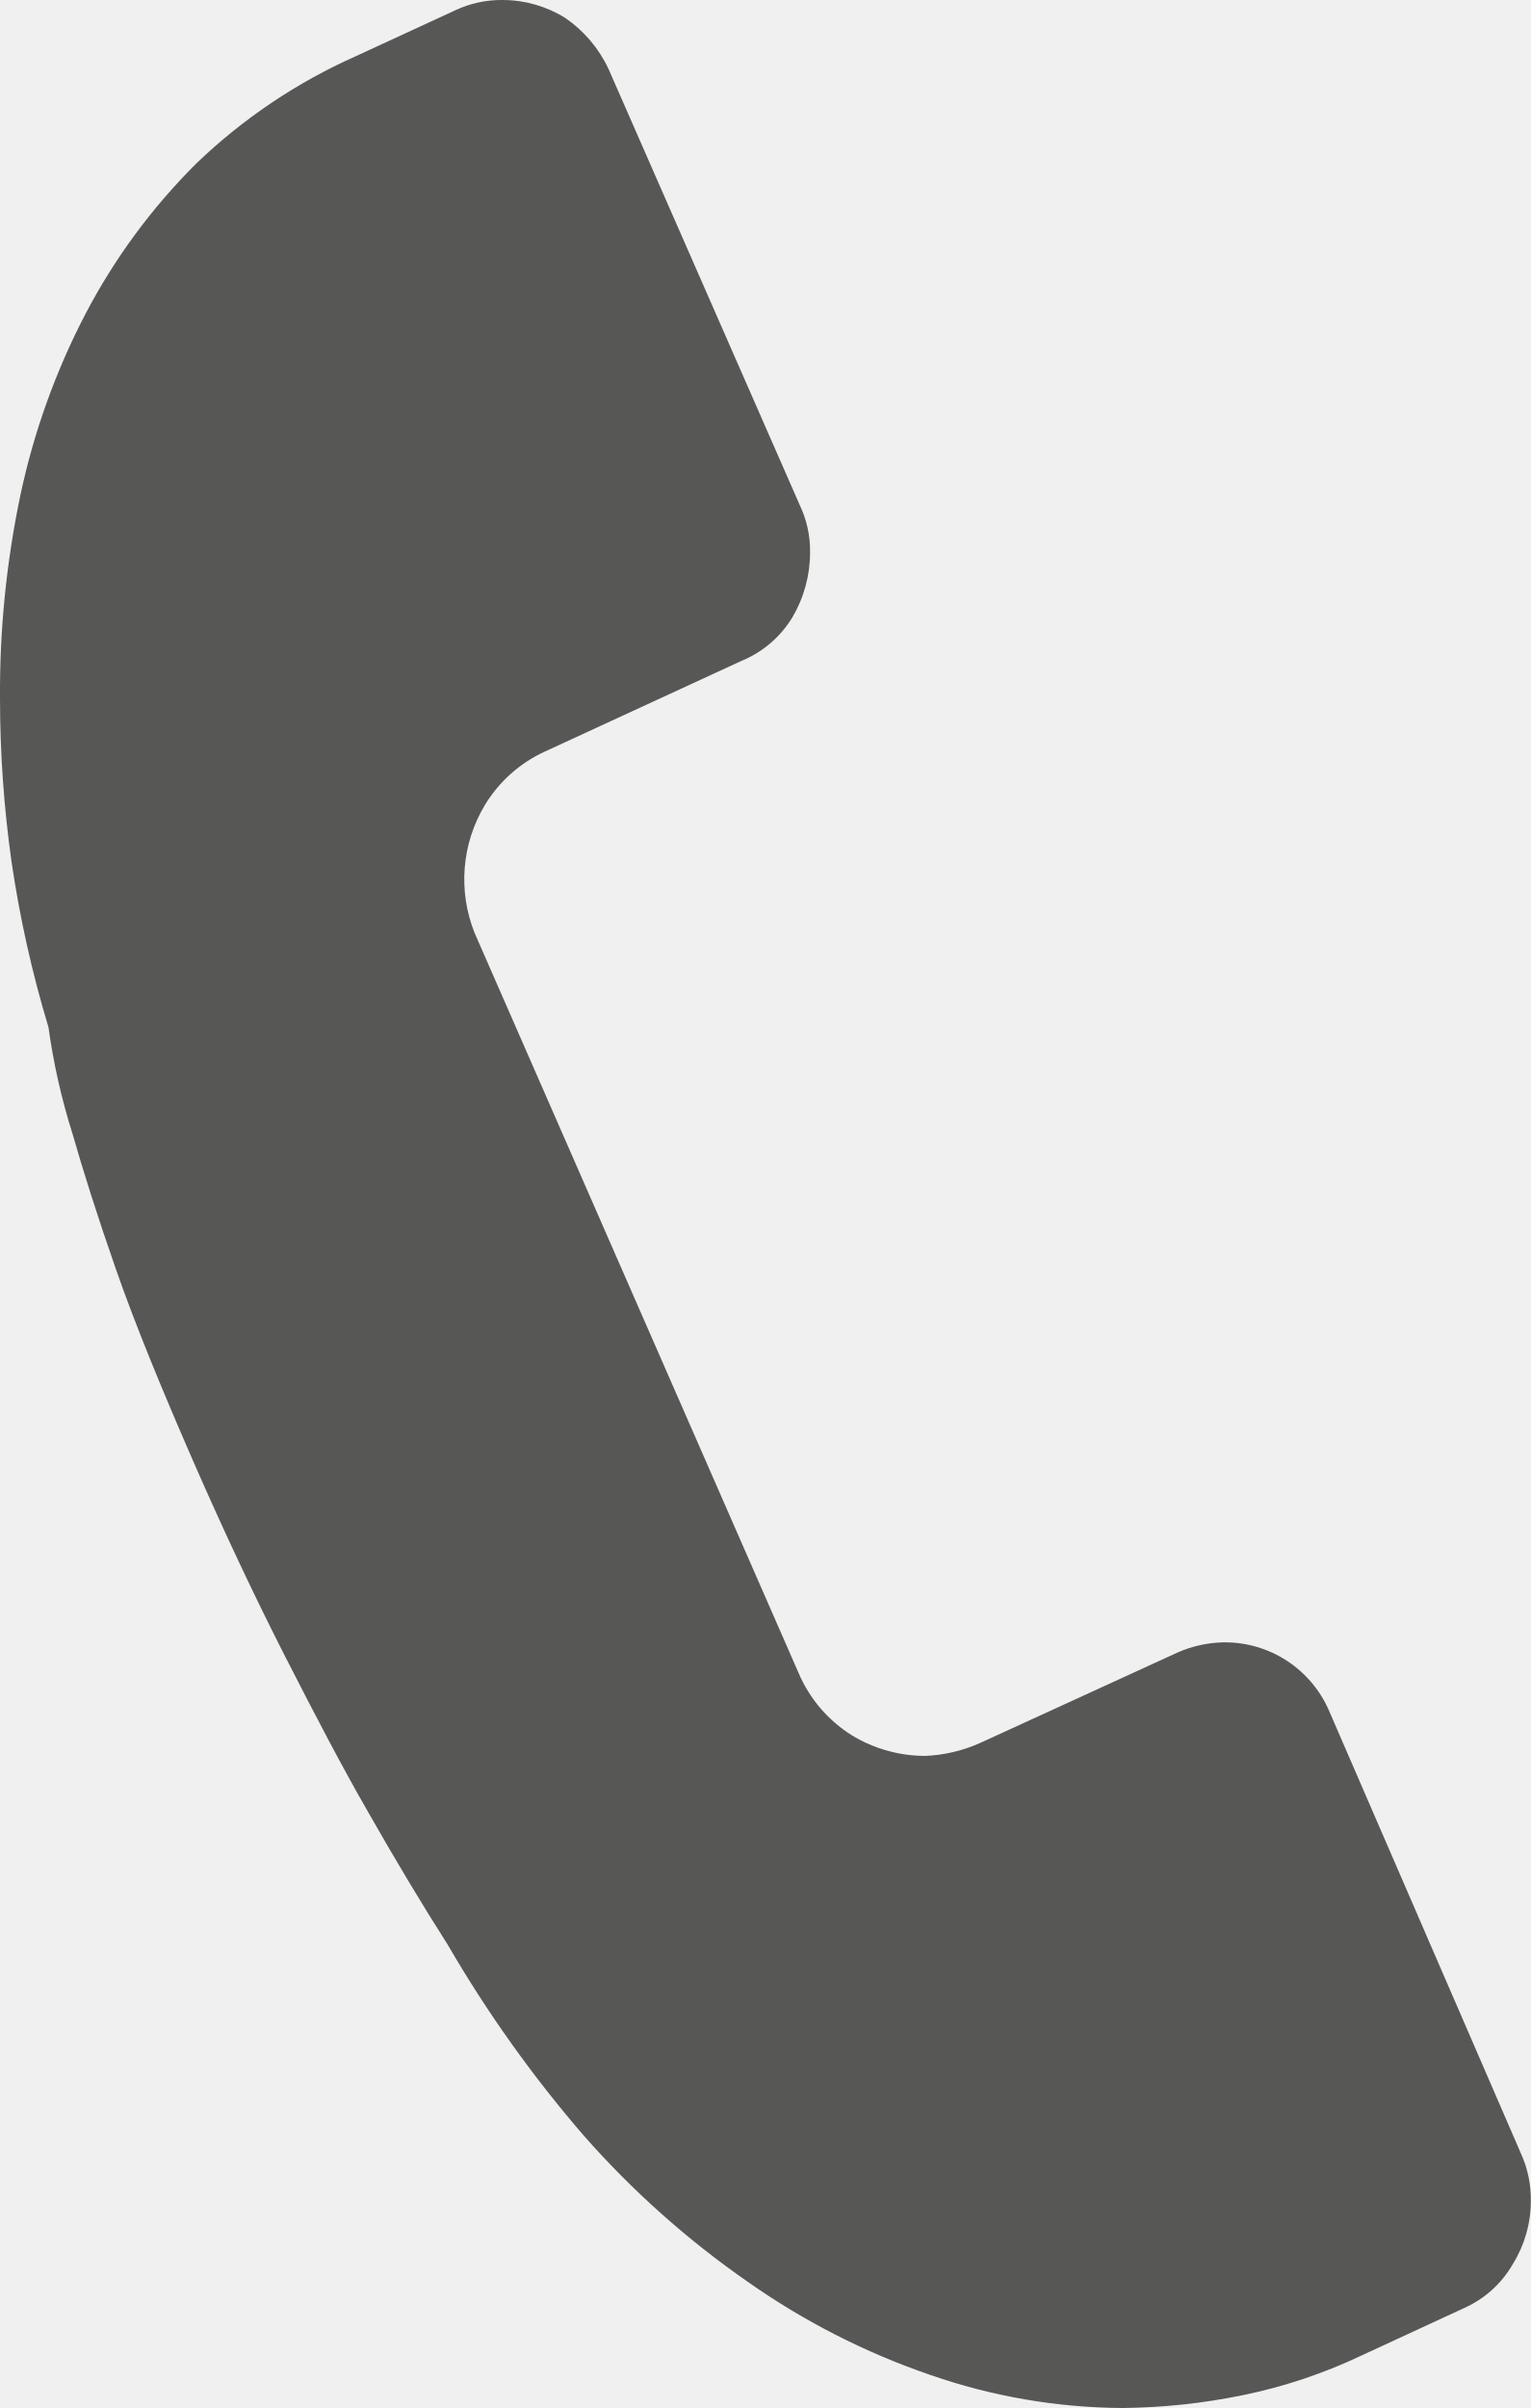
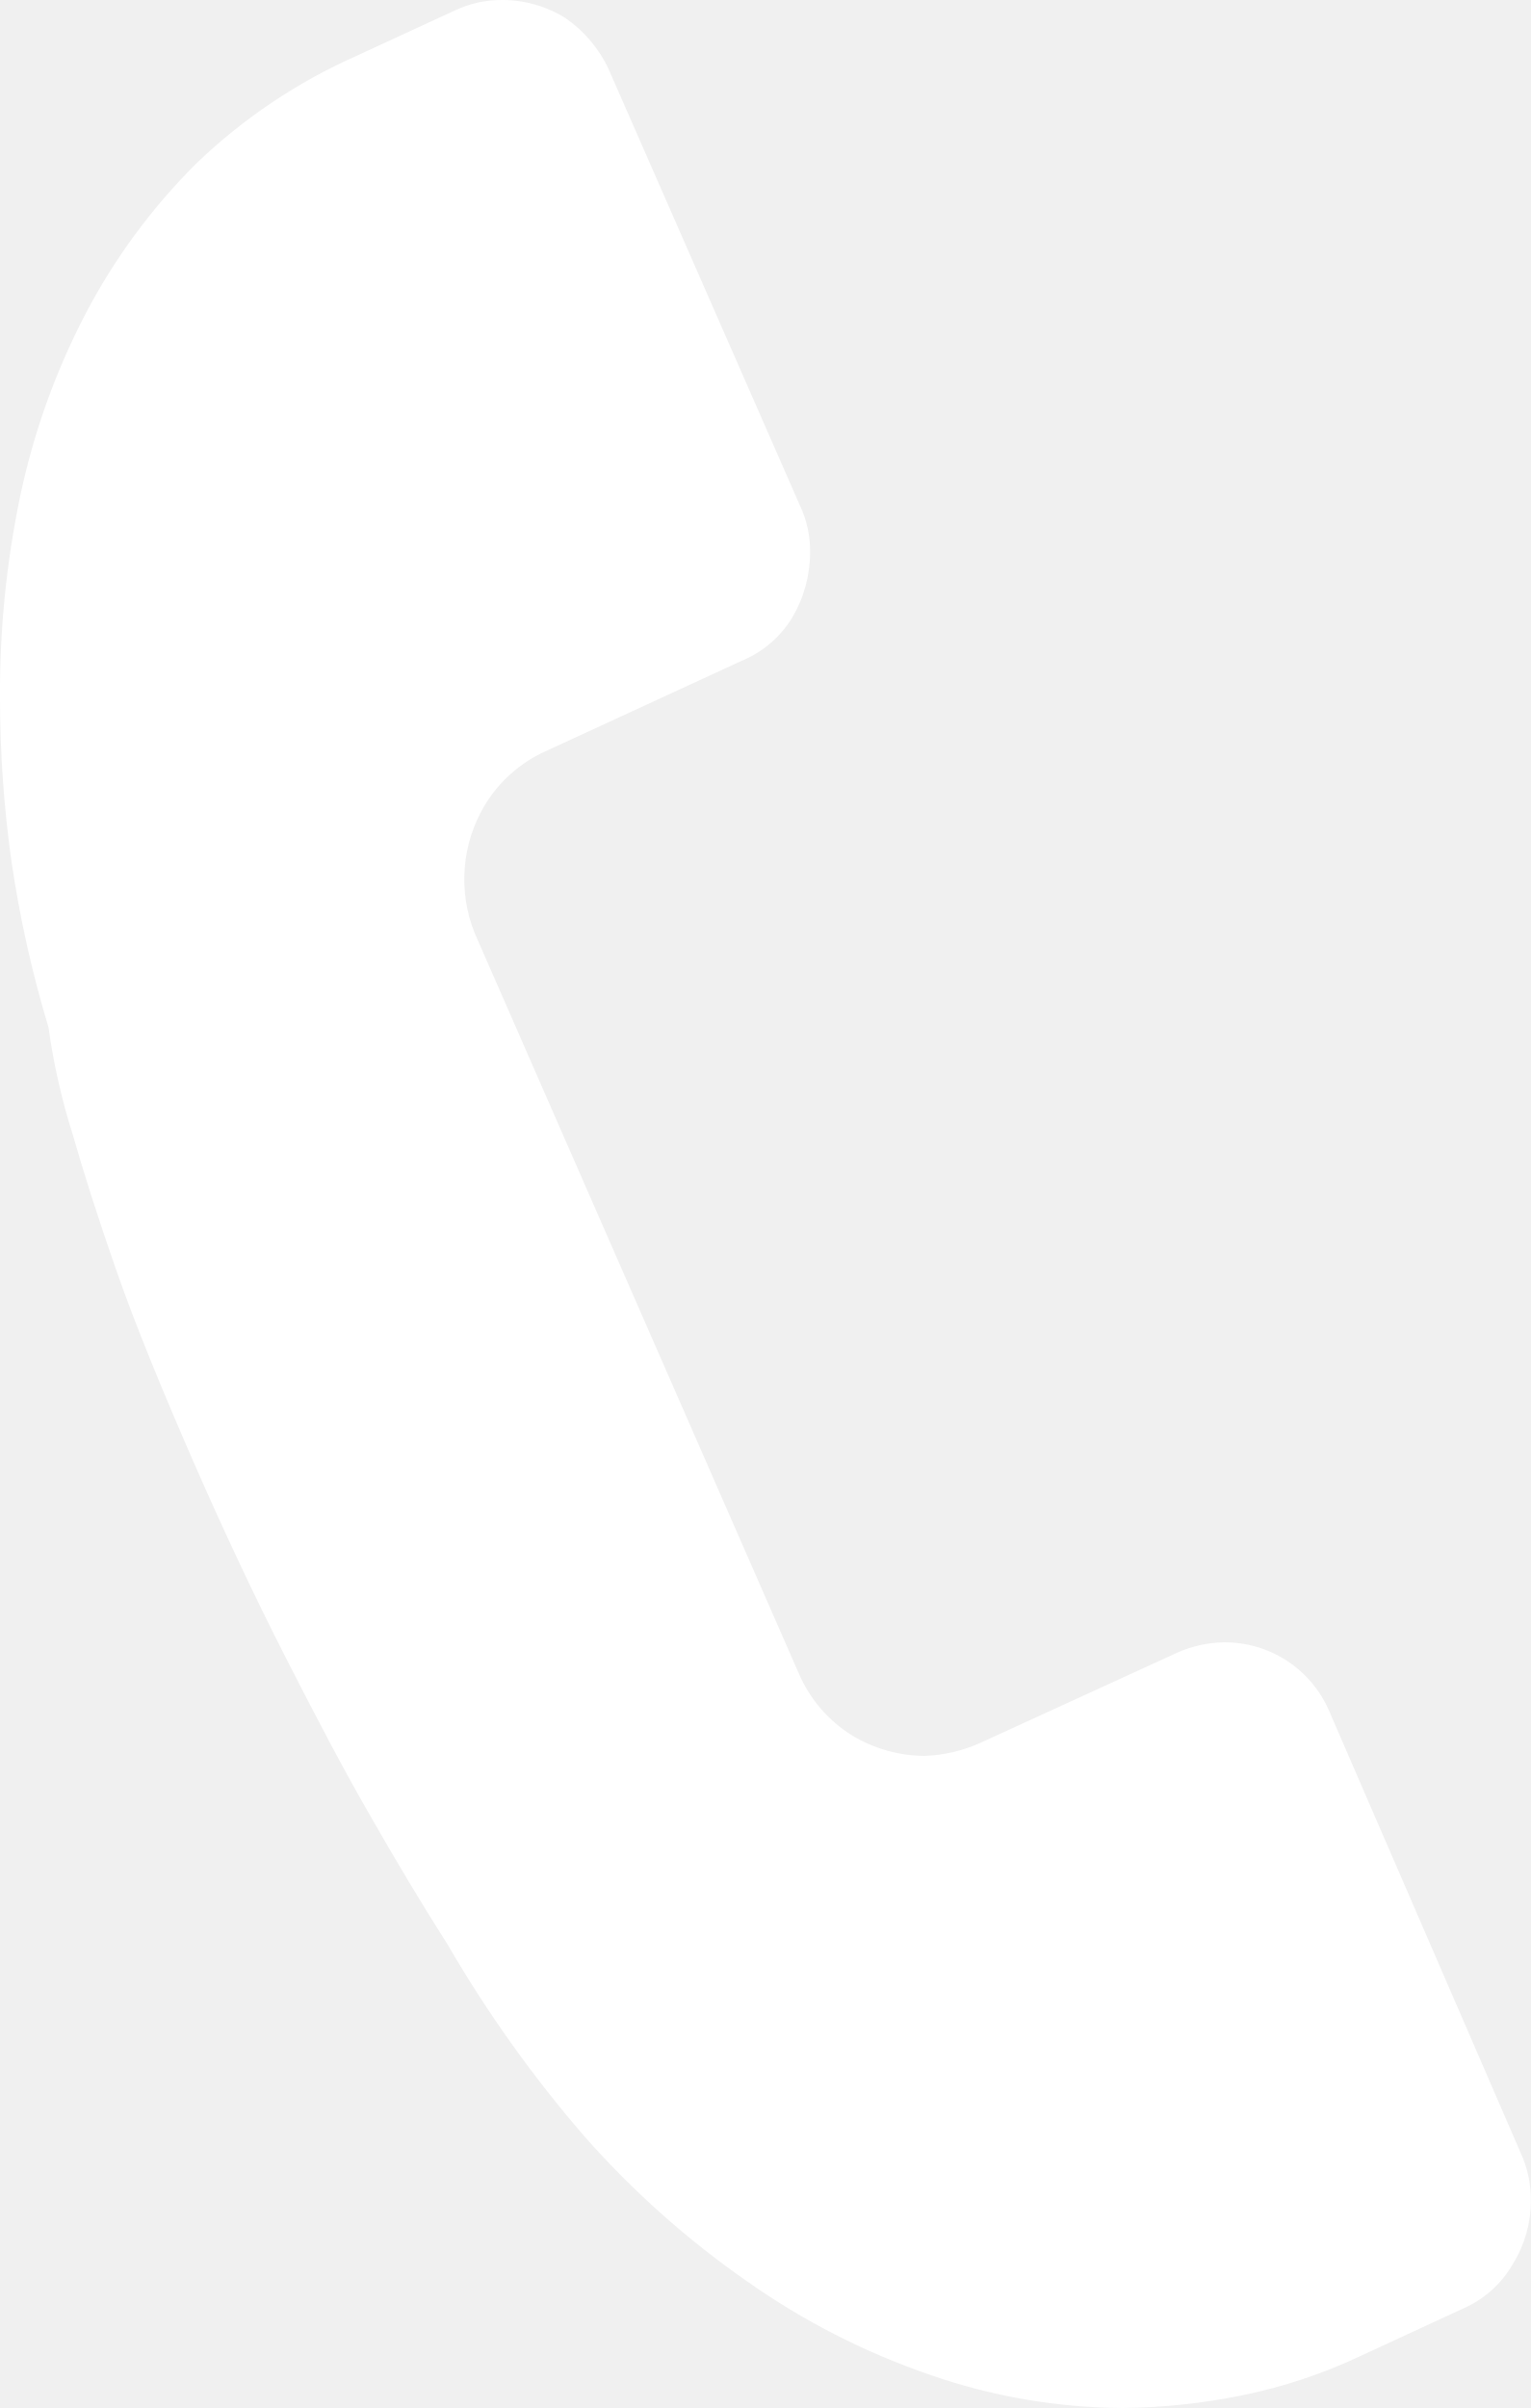
<svg xmlns="http://www.w3.org/2000/svg" viewBox="0 0 12 18.87">
-   <path fill="#575756" d="M1850.05,83.28a.87.87,0,0,1,.08.38.93.93,0,0,1-.14.49.83.83,0,0,1-.39.35l-.8.37a4.07,4.07,0,0,1-.93.31,4.92,4.92,0,0,1-.94.1,4.66,4.66,0,0,1-1.51-.26,5.69,5.69,0,0,1-1.43-.73,7.13,7.13,0,0,1-1.28-1.14,9.85,9.85,0,0,1-1.07-1.5q-.3-.47-.63-1.05c-.19-.33-.4-.73-.64-1.2s-.49-1-.73-1.55-.45-1.06-.6-1.49-.26-.78-.34-1.06a5.07,5.07,0,0,1-.19-.84,9,9,0,0,1-.29-1.3,9.18,9.18,0,0,1-.09-1.28,7.52,7.52,0,0,1,.16-1.59,5.58,5.58,0,0,1,.51-1.42,4.8,4.8,0,0,1,.87-1.18,4.36,4.36,0,0,1,1.25-.84l.78-.36a.85.85,0,0,1,.37-.08.93.93,0,0,1,.49.14,1,1,0,0,1,.34.4l1.5,3.42a.83.83,0,0,1,.08.37,1,1,0,0,1-.14.51.84.84,0,0,1-.4.34l-1.54.71a1.07,1.07,0,0,0-.47.42,1.13,1.13,0,0,0-.08,1l2.54,5.8a1.07,1.07,0,0,0,.42.49,1.11,1.11,0,0,0,.57.16,1.17,1.17,0,0,0,.43-.1l1.55-.71a.94.94,0,0,1,.36-.08.89.89,0,0,1,.83.54Z" transform="translate(-1838.13 -66.41)" />
+   <path fill="#fff" d="M1850.05,83.28a.87.87,0,0,1,.08.38.93.93,0,0,1-.14.49.83.83,0,0,1-.39.35l-.8.37a4.07,4.07,0,0,1-.93.31,4.92,4.92,0,0,1-.94.1,4.66,4.66,0,0,1-1.51-.26,5.69,5.69,0,0,1-1.43-.73,7.13,7.13,0,0,1-1.28-1.14,9.85,9.85,0,0,1-1.07-1.5q-.3-.47-.63-1.05c-.19-.33-.4-.73-.64-1.2s-.49-1-.73-1.55-.45-1.06-.6-1.49-.26-.78-.34-1.06a5.07,5.07,0,0,1-.19-.84,9,9,0,0,1-.29-1.3,9.18,9.18,0,0,1-.09-1.28,7.52,7.52,0,0,1,.16-1.59,5.58,5.58,0,0,1,.51-1.42,4.8,4.8,0,0,1,.87-1.18,4.36,4.36,0,0,1,1.25-.84l.78-.36a.85.85,0,0,1,.37-.08.93.93,0,0,1,.49.14,1,1,0,0,1,.34.4l1.5,3.42a.83.83,0,0,1,.08.37,1,1,0,0,1-.14.51.84.84,0,0,1-.4.34l-1.54.71a1.07,1.07,0,0,0-.47.42,1.13,1.13,0,0,0-.08,1l2.54,5.8a1.07,1.07,0,0,0,.42.49,1.11,1.11,0,0,0,.57.16,1.17,1.17,0,0,0,.43-.1l1.55-.71a.94.94,0,0,1,.36-.08.89.89,0,0,1,.83.54Z" transform="translate(-1838.13 -66.41)" />
</svg>
